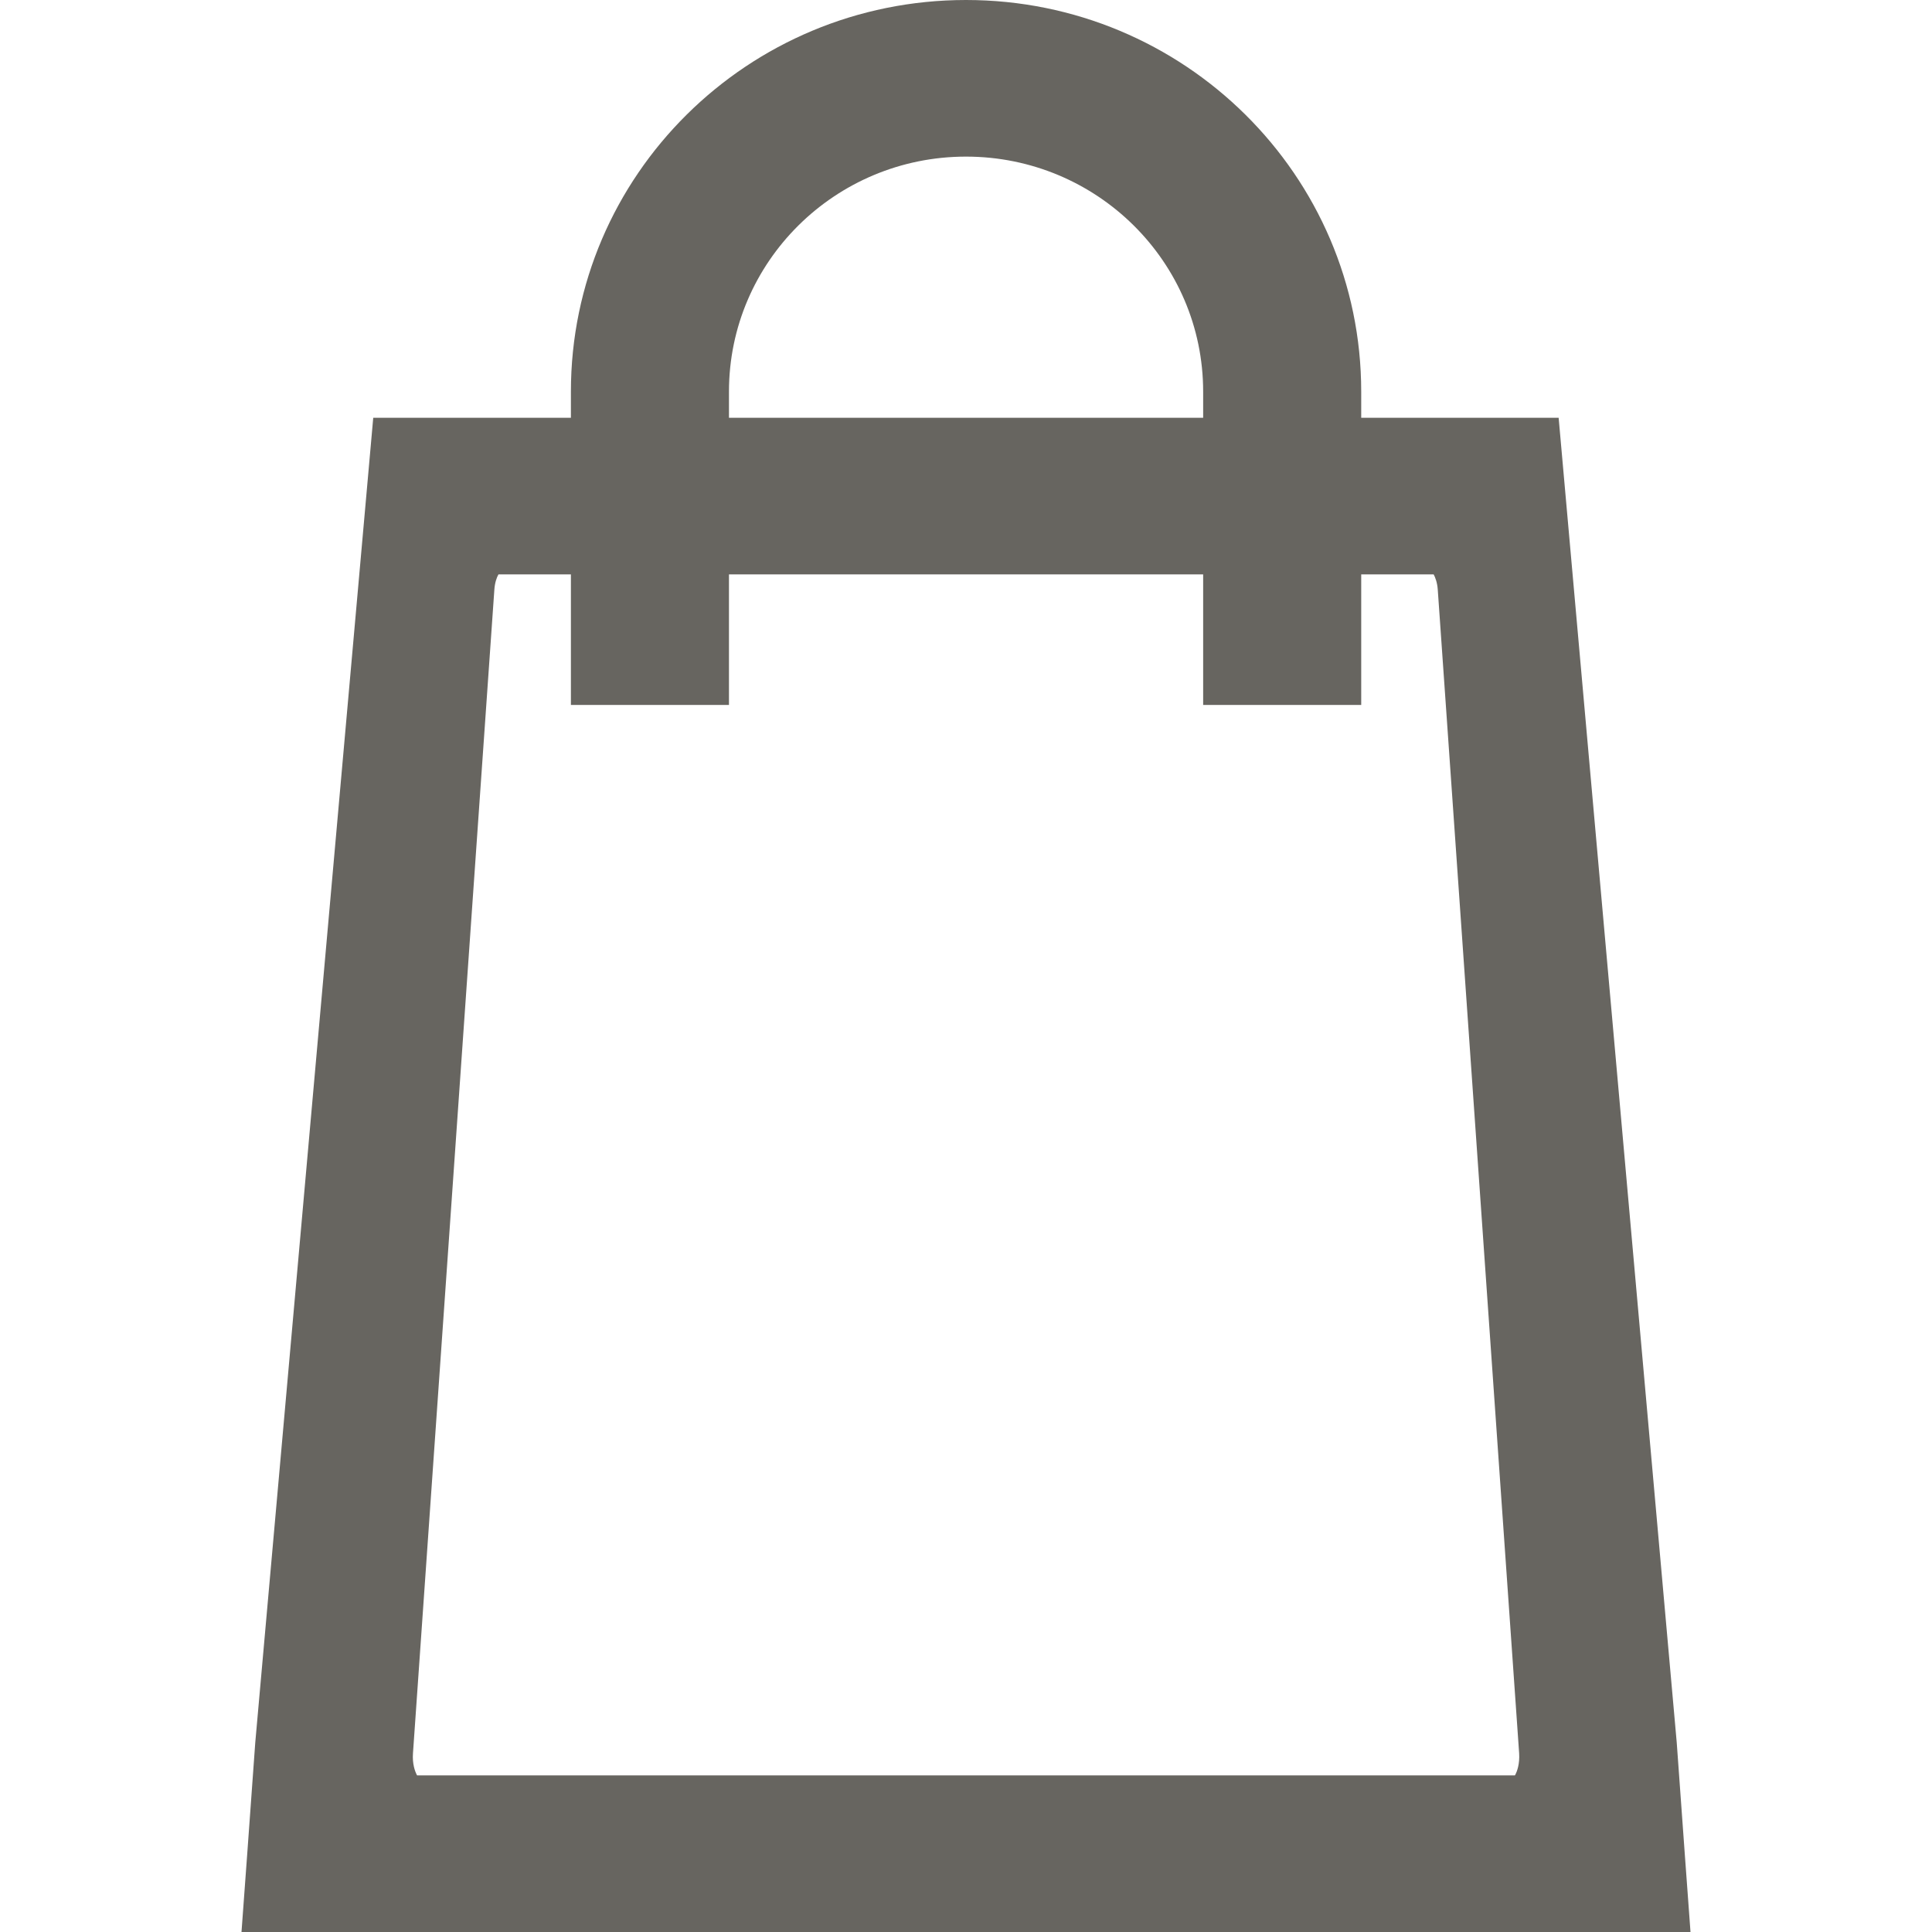
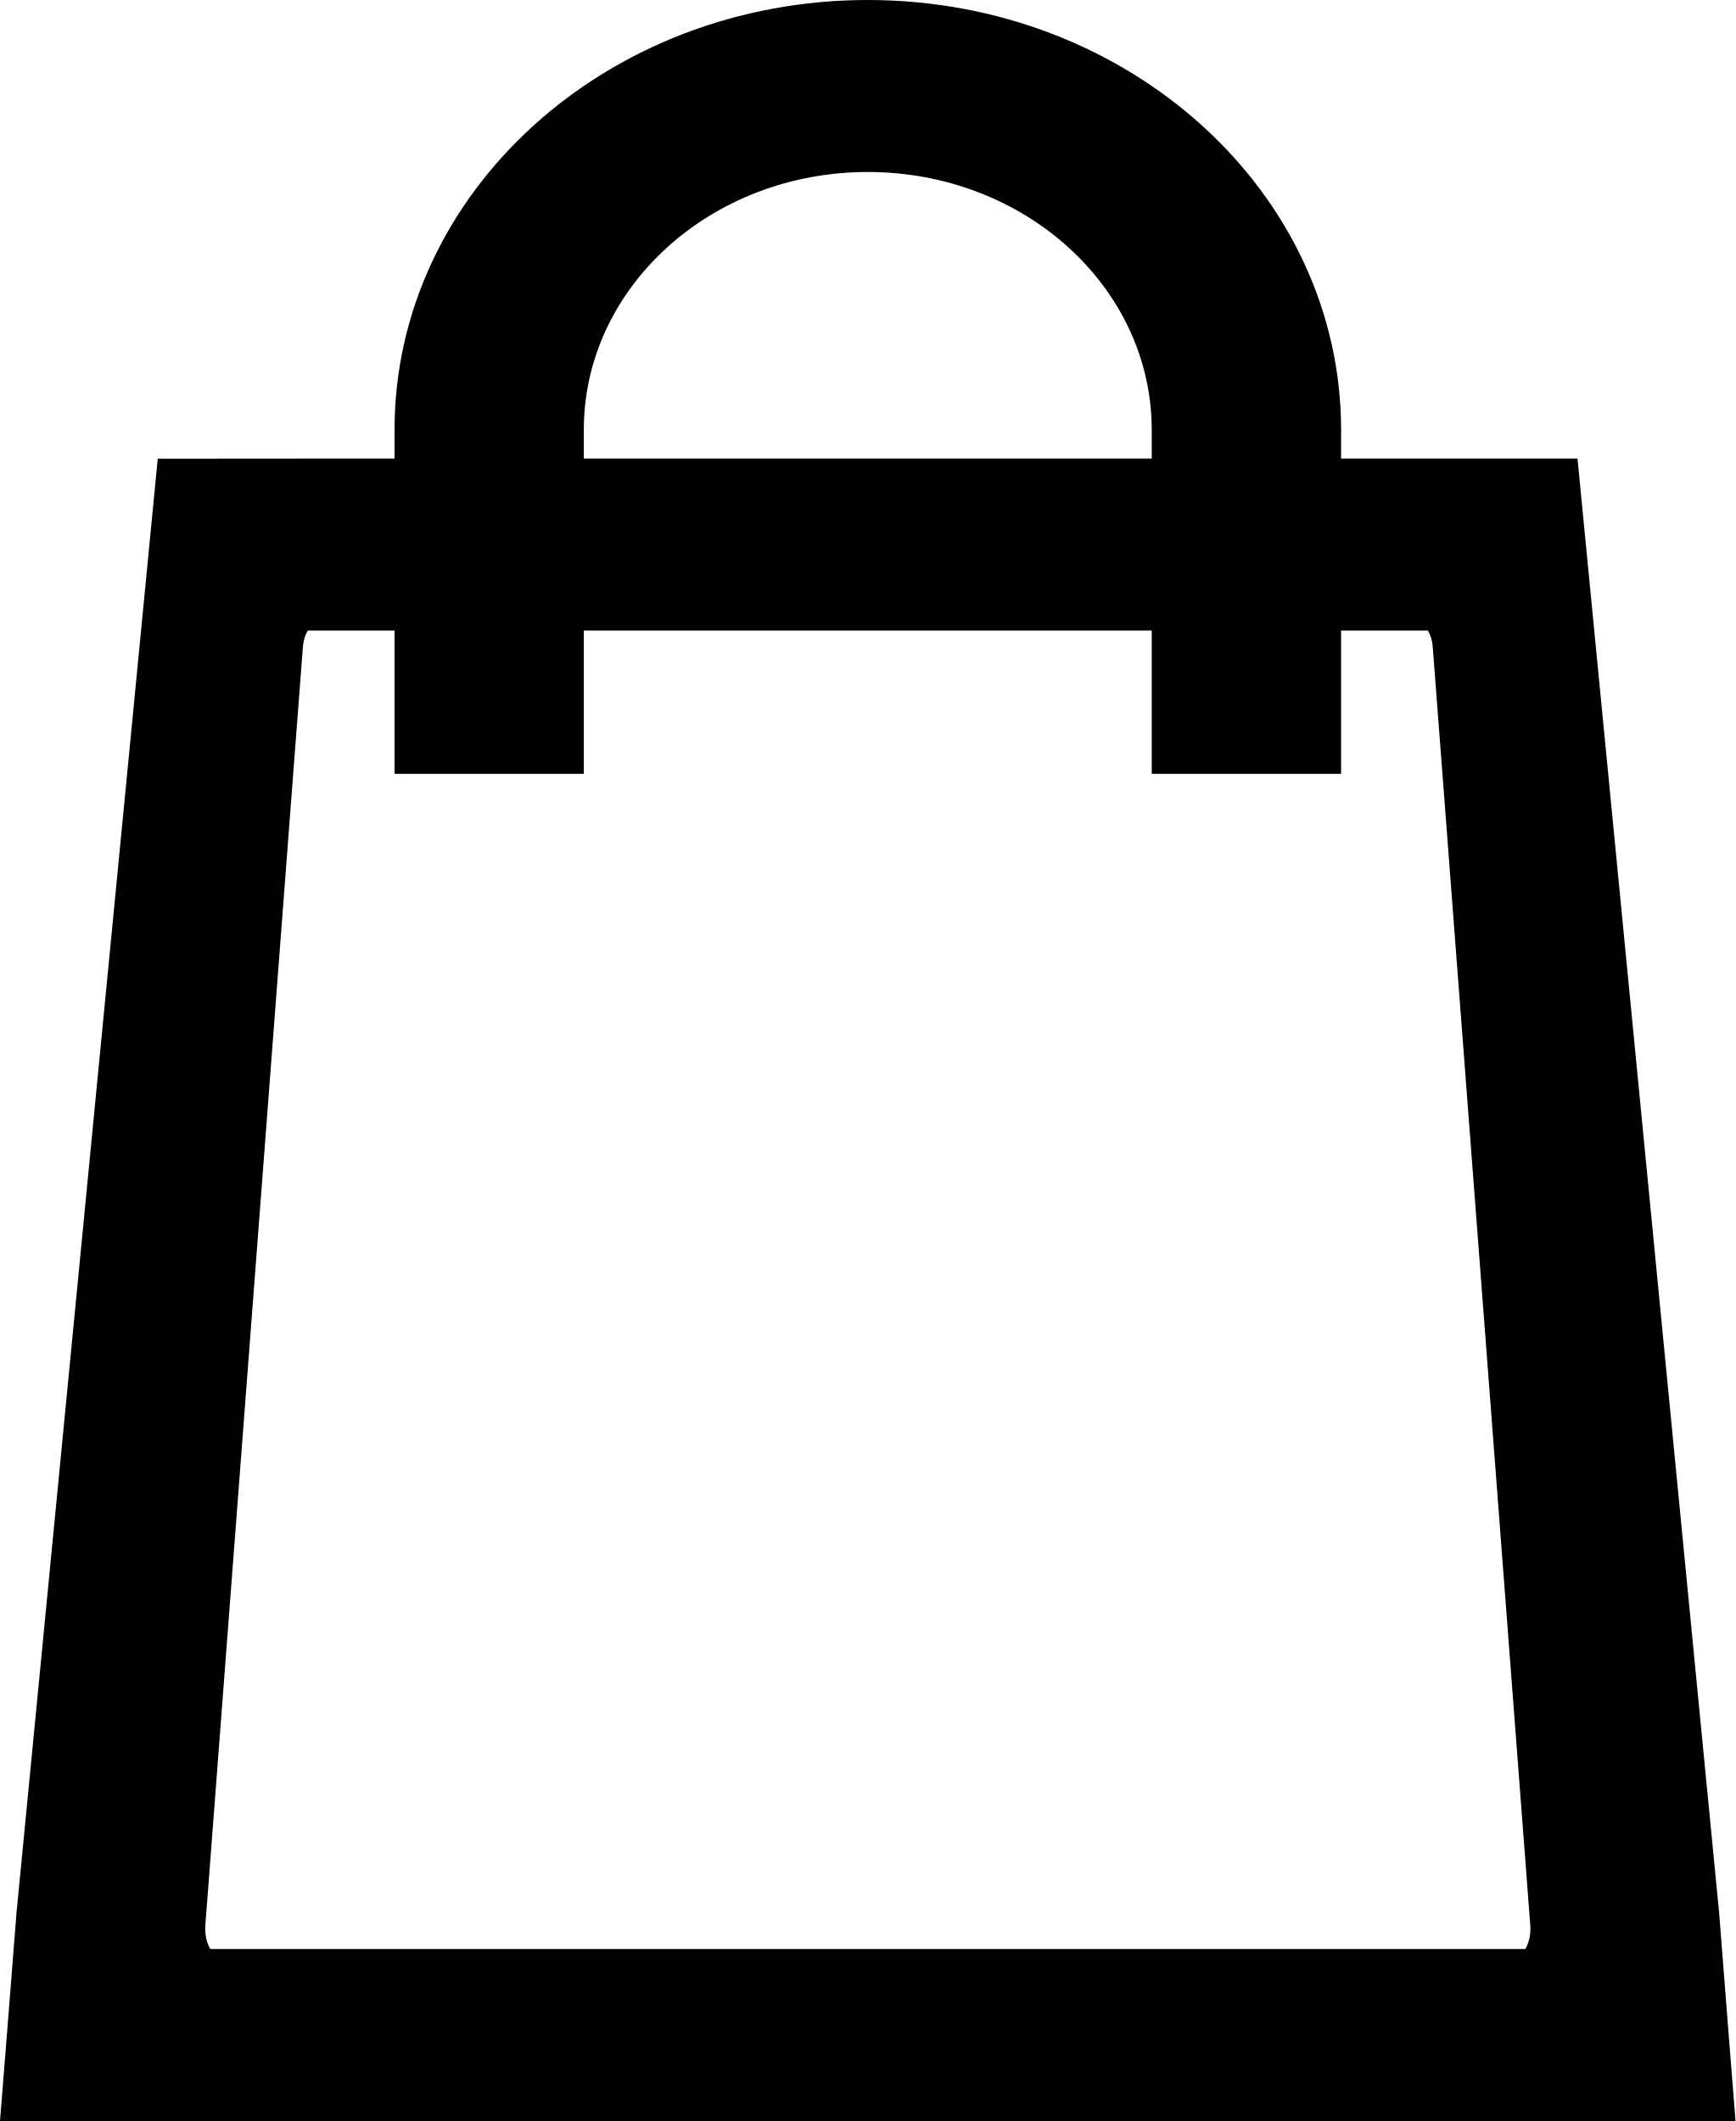
- <svg xmlns="http://www.w3.org/2000/svg" width="16" height="16" viewBox="0 0 16 16" fill="none">
-   <path fill-rule="evenodd" clip-rule="evenodd" d="M8 0C6.193 0 4.728 1.452 4.728 3.243V3.46H4.061C3.261 3.46 3.091 3.46 3.091 3.46L2.114 14.431C2.088 14.805 2 16 2 16C2 16 2.943 16 3.388 16H12.613C13.058 16 14 16 14 16C14 16 13.912 14.805 13.886 14.431L12.908 3.46C12.908 3.46 12.74 3.46 11.939 3.46H11.273V3.243C11.273 1.452 9.807 0 8 0ZM9.964 4.757V5.838H11.273V4.757H11.873C11.886 4.781 11.903 4.824 11.907 4.884L12.581 14.521C12.586 14.605 12.566 14.668 12.546 14.703H3.454C3.435 14.668 3.414 14.605 3.42 14.521L4.094 4.884C4.098 4.824 4.114 4.781 4.128 4.757H4.728V5.838H6.037V4.757H9.964ZM9.964 3.46V3.243C9.964 2.169 9.085 1.297 8 1.297C6.916 1.297 6.037 2.169 6.037 3.243V3.46H9.964Z" fill="#676560" />
+ <svg xmlns="http://www.w3.org/2000/svg" width="18" height="22" viewBox="0 0 18 22" fill="none">
+   <path fill-rule="evenodd" clip-rule="evenodd" d="M9 0C6.289 0 4.092 1.997 4.092 4.459V4.757H3.092C1.891 4.757 1.636 4.758 1.636 4.758L0.171 19.843C0.132 20.357 0 22 0 22C0 22 1.415 22 2.081 22H15.92C16.586 22 18 22 18 22C18 22 17.869 20.357 17.83 19.843L16.361 4.757C16.361 4.757 16.11 4.757 14.909 4.757H13.909V4.459C13.909 1.997 11.711 0 9 0ZM11.945 6.541V8.027H13.909V6.541H14.809C14.83 6.575 14.854 6.632 14.86 6.715L15.871 19.966C15.88 20.081 15.849 20.168 15.82 20.216H2.181C2.152 20.168 2.121 20.081 2.13 19.966L3.141 6.715C3.147 6.632 3.171 6.575 3.192 6.541H4.092V8.027H6.055V6.541H11.945ZM11.945 4.757V4.459C11.945 2.982 10.627 1.784 9 1.784C7.374 1.784 6.055 2.982 6.055 4.459V4.757H11.945Z" fill="black" />
</svg>
